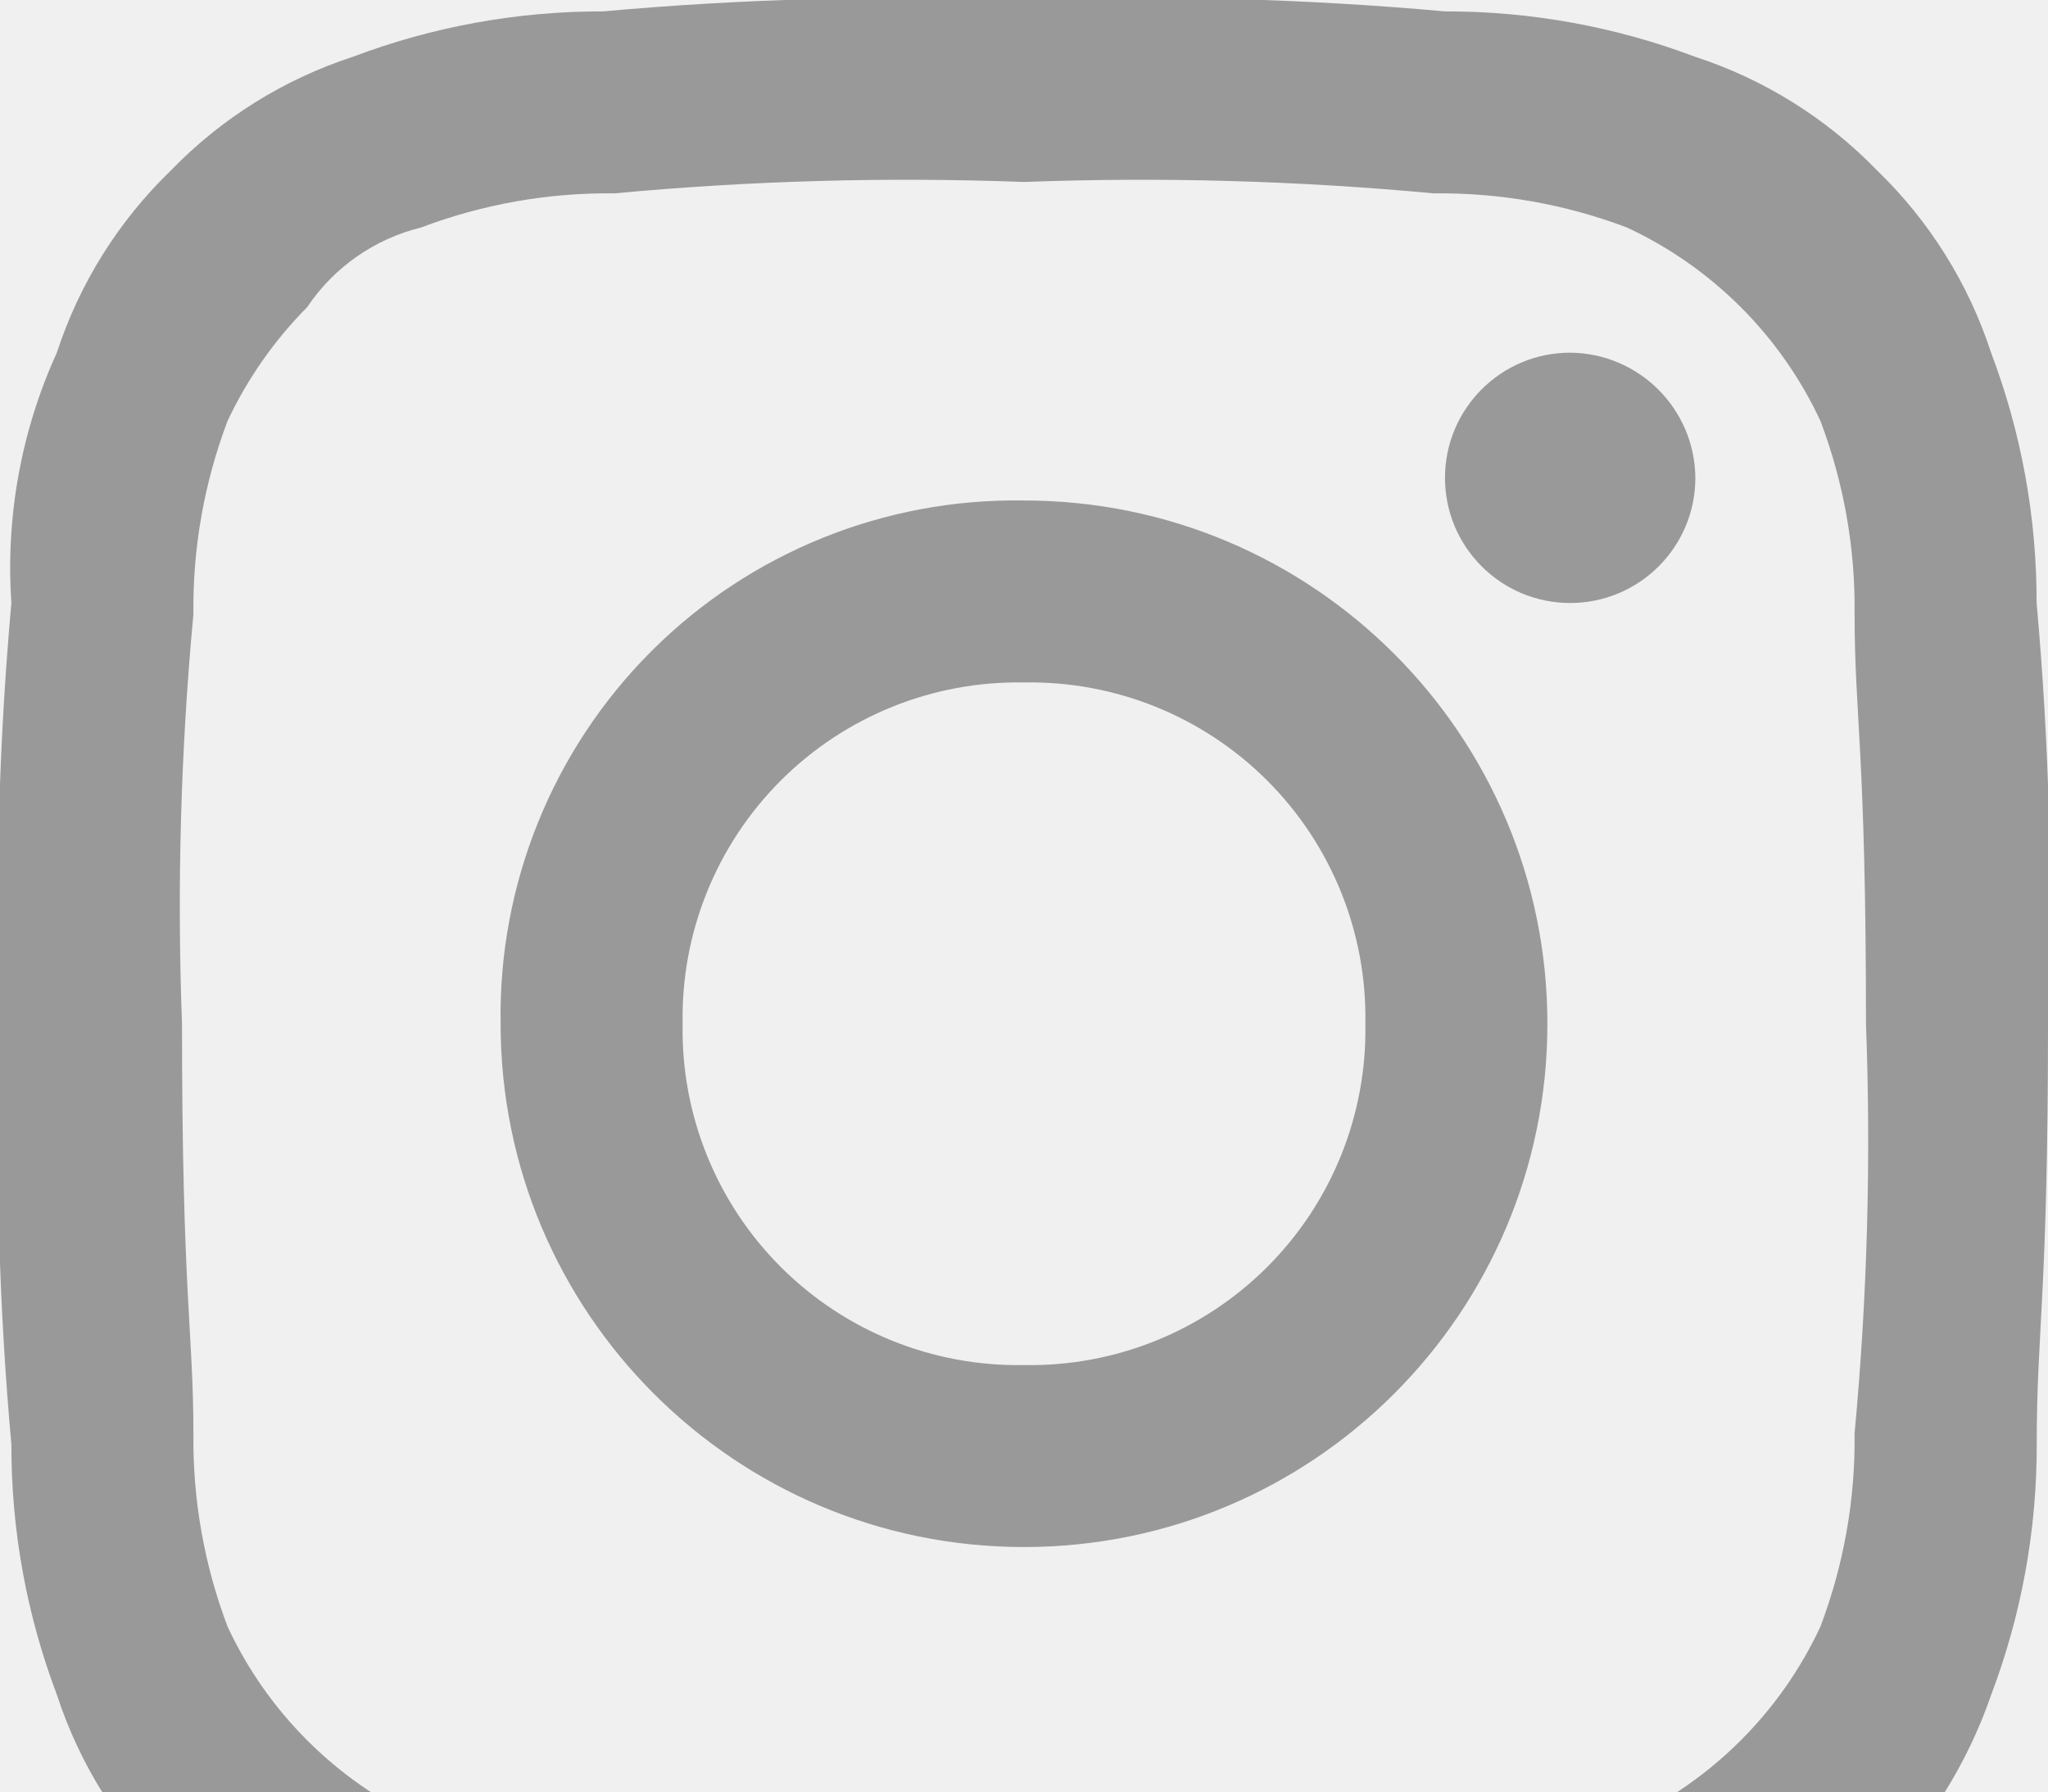
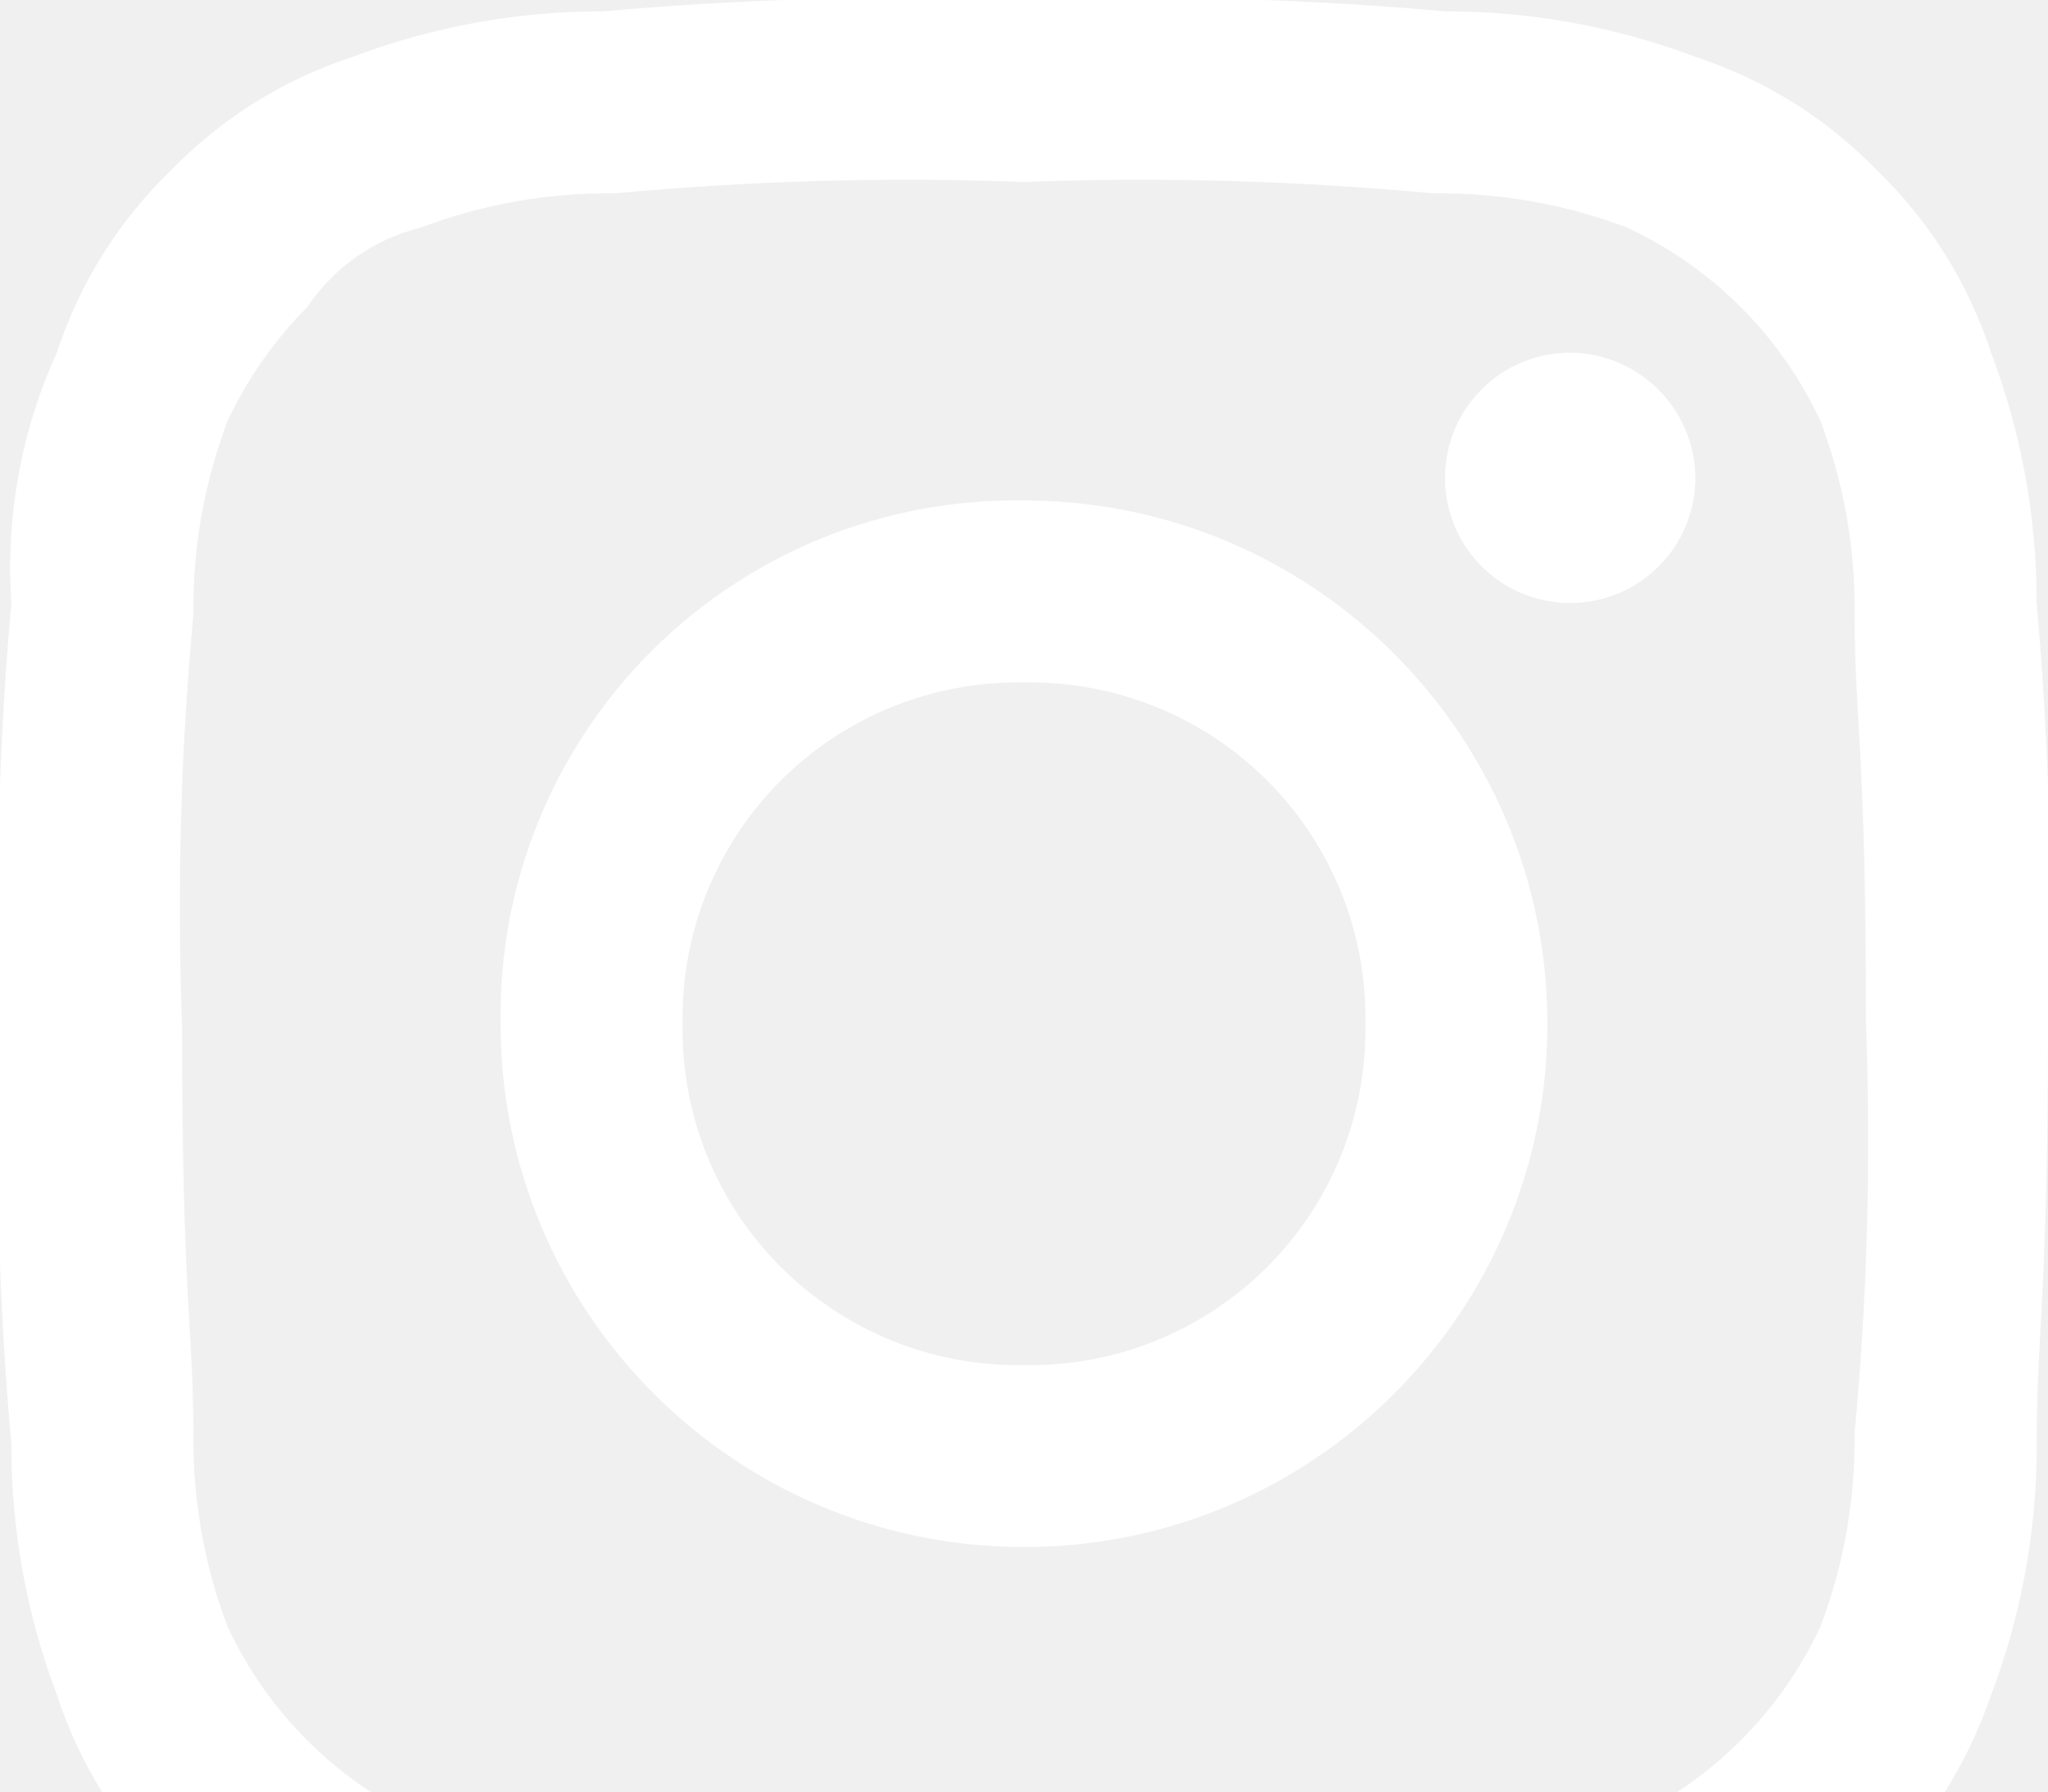
<svg xmlns="http://www.w3.org/2000/svg" viewBox="0 0 16 14">
-   <path d="M8,1.422a24.53,24.53,0,0,1,3.2.089,4.123,4.123,0,0,1,1.511.267,3.122,3.122,0,0,1,1.511,1.511A4.123,4.123,0,0,1,14.489,4.8c0,.8.089,1.067.089,3.2a24.53,24.53,0,0,1-.089,3.2,4.123,4.123,0,0,1-.267,1.511,3.122,3.122,0,0,1-1.511,1.511,4.123,4.123,0,0,1-1.511.267c-.8,0-1.067.089-3.2.089a24.53,24.53,0,0,1-3.2-.089,4.123,4.123,0,0,1-1.511-.267,3.122,3.122,0,0,1-1.511-1.511A4.123,4.123,0,0,1,1.511,11.2c0-.8-.089-1.067-.089-3.2a24.53,24.53,0,0,1,.089-3.2,4.123,4.123,0,0,1,.267-1.511A3.192,3.192,0,0,1,2.4,2.4a1.5,1.5,0,0,1,.889-.622A4.123,4.123,0,0,1,4.8,1.511,24.53,24.53,0,0,1,8,1.422M8,0A26.264,26.264,0,0,0,4.711.089,5.488,5.488,0,0,0,2.756.444a3.48,3.48,0,0,0-1.422.889A3.48,3.48,0,0,0,.444,2.756,4.05,4.05,0,0,0,.089,4.711,26.264,26.264,0,0,0,0,8a26.264,26.264,0,0,0,.089,3.289,5.488,5.488,0,0,0,.356,1.956,3.48,3.48,0,0,0,.889,1.422,3.48,3.48,0,0,0,1.422.889,5.488,5.488,0,0,0,1.956.356A26.264,26.264,0,0,0,8,16a26.264,26.264,0,0,0,3.289-.089,5.488,5.488,0,0,0,1.956-.356,3.729,3.729,0,0,0,2.311-2.311,5.488,5.488,0,0,0,.356-1.956C15.911,10.4,16,10.133,16,8a26.264,26.264,0,0,0-.089-3.289,5.488,5.488,0,0,0-.356-1.956,3.48,3.48,0,0,0-.889-1.422A3.48,3.48,0,0,0,13.244.444,5.488,5.488,0,0,0,11.289.089,26.264,26.264,0,0,0,8,0M8,3.911A4.023,4.023,0,0,0,3.911,8,4.089,4.089,0,1,0,8,3.911m0,6.756A2.619,2.619,0,0,1,5.333,8,2.619,2.619,0,0,1,8,5.333,2.619,2.619,0,0,1,10.667,8,2.619,2.619,0,0,1,8,10.667m4.267-7.911a.978.978,0,1,0,.978.978.986.986,0,0,0-.978-.978" fill="#999999" fill-rule="evenodd" />
+   <path d="M8,1.422a24.53,24.53,0,0,1,3.2.089,4.123,4.123,0,0,1,1.511.267,3.122,3.122,0,0,1,1.511,1.511A4.123,4.123,0,0,1,14.489,4.8c0,.8.089,1.067.089,3.2a24.53,24.53,0,0,1-.089,3.2,4.123,4.123,0,0,1-.267,1.511,3.122,3.122,0,0,1-1.511,1.511,4.123,4.123,0,0,1-1.511.267c-.8,0-1.067.089-3.2.089a24.53,24.53,0,0,1-3.2-.089,4.123,4.123,0,0,1-1.511-.267,3.122,3.122,0,0,1-1.511-1.511A4.123,4.123,0,0,1,1.511,11.2c0-.8-.089-1.067-.089-3.2a24.53,24.53,0,0,1,.089-3.2,4.123,4.123,0,0,1,.267-1.511A3.192,3.192,0,0,1,2.4,2.4a1.5,1.5,0,0,1,.889-.622A4.123,4.123,0,0,1,4.8,1.511,24.53,24.53,0,0,1,8,1.422M8,0A26.264,26.264,0,0,0,4.711.089,5.488,5.488,0,0,0,2.756.444a3.48,3.48,0,0,0-1.422.889A3.48,3.48,0,0,0,.444,2.756,4.05,4.05,0,0,0,.089,4.711,26.264,26.264,0,0,0,0,8a26.264,26.264,0,0,0,.089,3.289,5.488,5.488,0,0,0,.356,1.956,3.48,3.48,0,0,0,.889,1.422,3.48,3.48,0,0,0,1.422.889,5.488,5.488,0,0,0,1.956.356A26.264,26.264,0,0,0,8,16a26.264,26.264,0,0,0,3.289-.089,5.488,5.488,0,0,0,1.956-.356,3.729,3.729,0,0,0,2.311-2.311,5.488,5.488,0,0,0,.356-1.956C15.911,10.4,16,10.133,16,8a26.264,26.264,0,0,0-.089-3.289,5.488,5.488,0,0,0-.356-1.956,3.48,3.48,0,0,0-.889-1.422A3.48,3.48,0,0,0,13.244.444,5.488,5.488,0,0,0,11.289.089,26.264,26.264,0,0,0,8,0M8,3.911A4.023,4.023,0,0,0,3.911,8,4.089,4.089,0,1,0,8,3.911m0,6.756A2.619,2.619,0,0,1,5.333,8,2.619,2.619,0,0,1,8,5.333,2.619,2.619,0,0,1,10.667,8,2.619,2.619,0,0,1,8,10.667m4.267-7.911a.978.978,0,1,0,.978.978.986.986,0,0,0-.978-.978" fill="#fff" fill-rule="evenodd" />
</svg>
